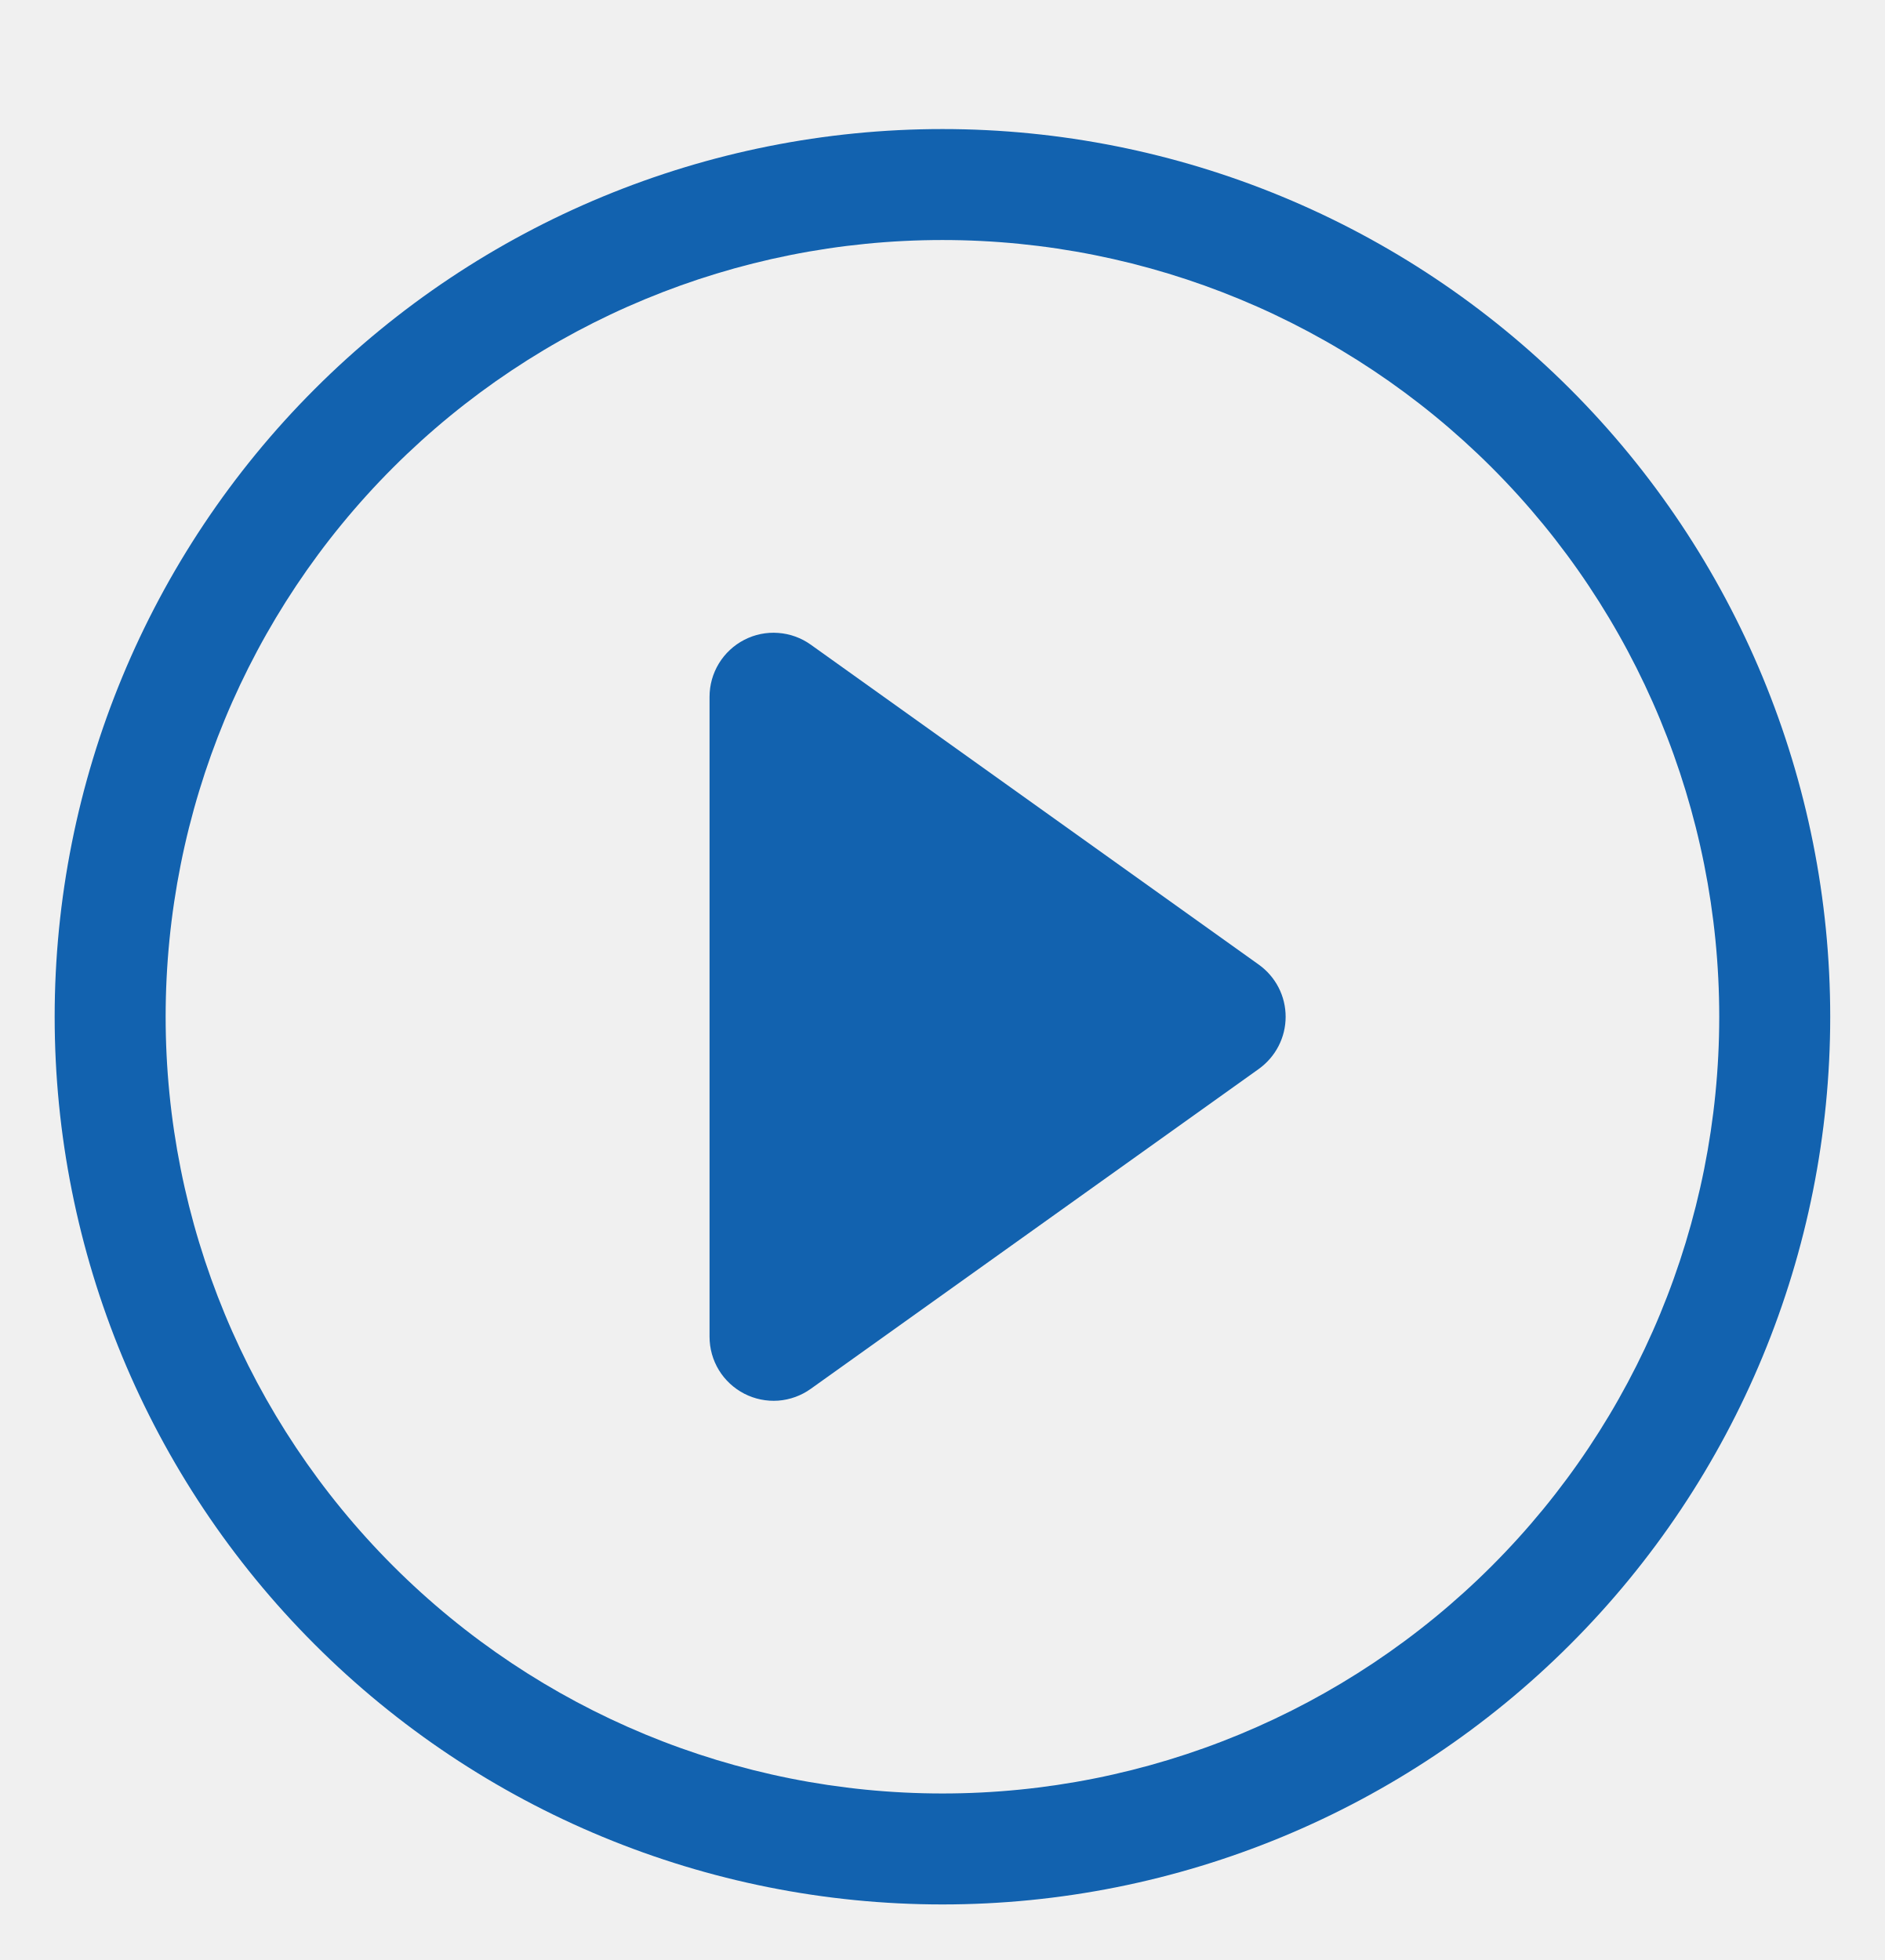
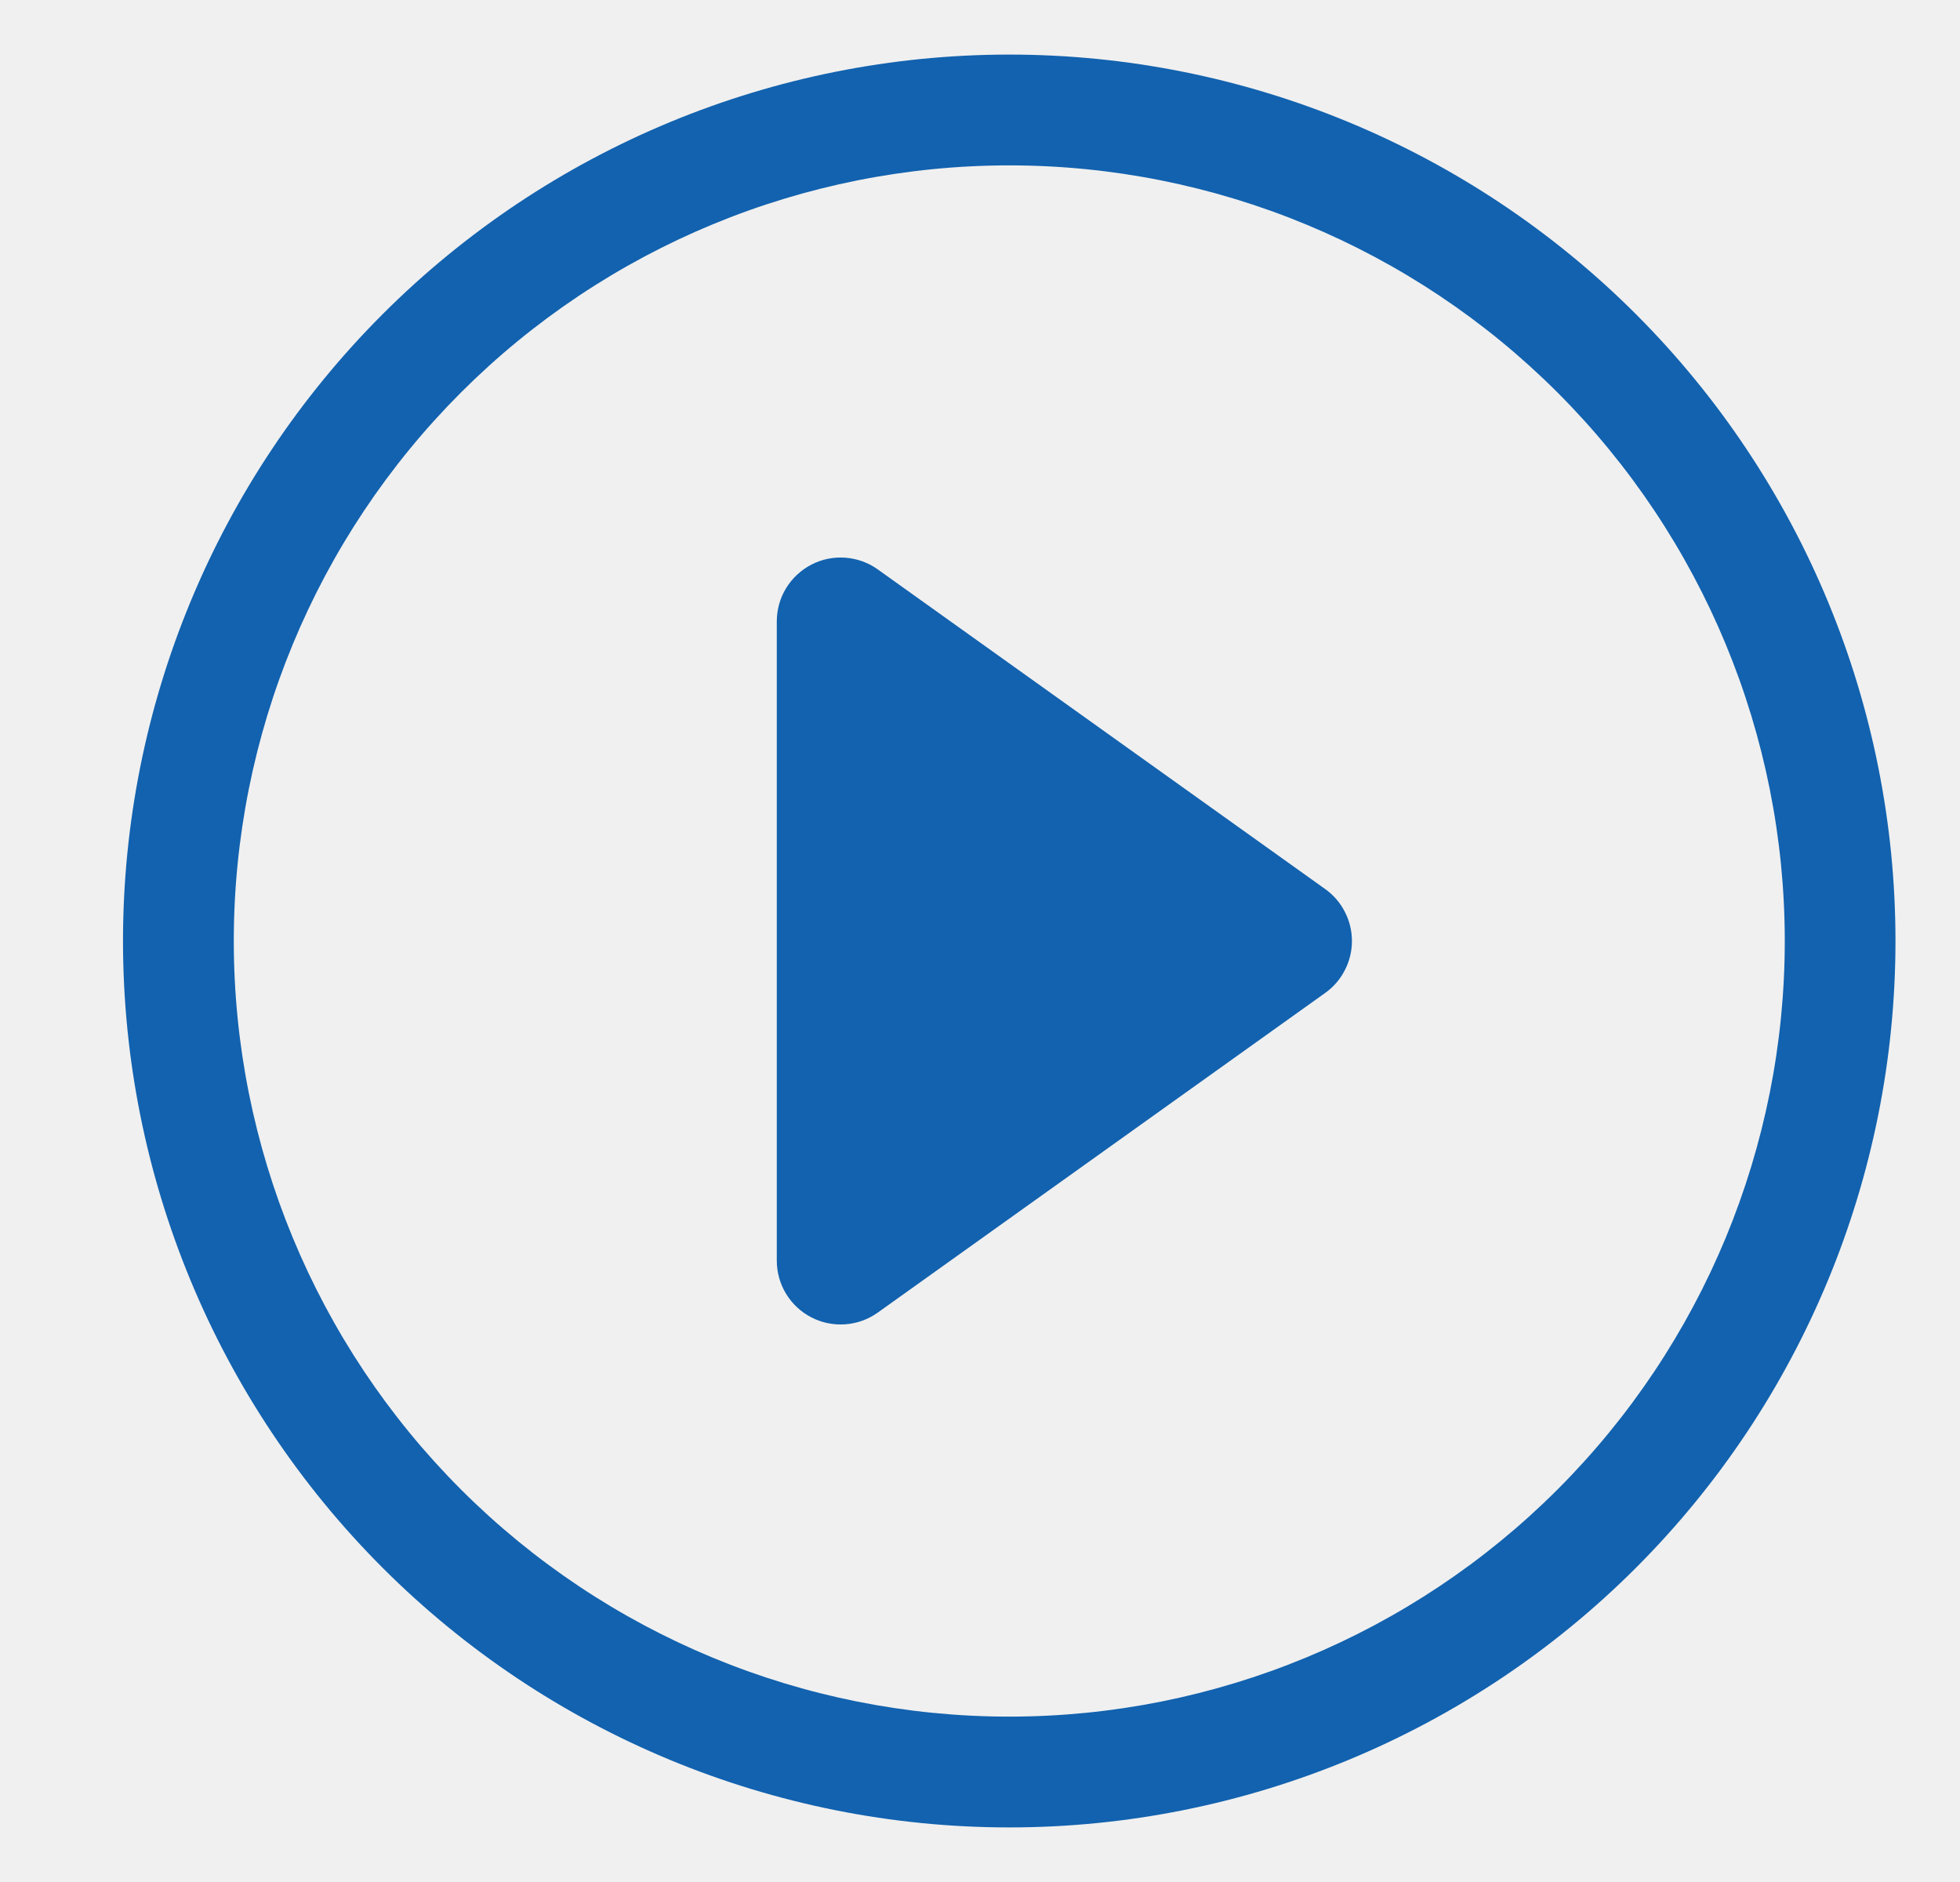
- <svg xmlns="http://www.w3.org/2000/svg" width="25" height="26" viewBox="0 0 25 26" fill="none">
-   <g clip-path="url(#clip0_1623_1001)">
-     <path d="M12.5 23.791C9.767 23.791 7.147 22.706 5.214 20.773C3.282 18.841 2.197 16.22 2.197 13.488C2.197 10.755 3.282 8.134 5.214 6.202C7.147 4.27 9.767 3.184 12.5 3.184C15.233 3.184 17.853 4.27 19.786 6.202C21.718 8.134 22.803 10.755 22.803 13.488C22.803 16.22 21.718 18.841 19.786 20.773C17.853 22.706 15.233 23.791 12.5 23.791ZM12.5 25.263C15.623 25.263 18.618 24.023 20.826 21.814C23.035 19.606 24.275 16.611 24.275 13.488C24.275 10.365 23.035 7.37 20.826 5.161C18.618 2.953 15.623 1.712 12.5 1.712C9.377 1.712 6.382 2.953 4.174 5.161C1.965 7.37 0.725 10.365 0.725 13.488C0.725 16.611 1.965 19.606 4.174 21.814C6.382 24.023 9.377 25.263 12.5 25.263V25.263Z" fill="#1262AF" />
-     <path d="M9.871 8.488C10.01 8.416 10.166 8.384 10.322 8.396C10.477 8.407 10.627 8.461 10.754 8.552L16.697 12.797C16.806 12.875 16.896 12.979 16.958 13.099C17.02 13.219 17.052 13.353 17.052 13.488C17.052 13.623 17.02 13.756 16.958 13.876C16.896 13.997 16.806 14.1 16.697 14.179L10.754 18.423C10.627 18.514 10.478 18.568 10.322 18.58C10.166 18.591 10.011 18.559 9.872 18.488C9.733 18.416 9.616 18.308 9.535 18.175C9.454 18.042 9.411 17.889 9.411 17.732V9.243C9.411 9.087 9.454 8.934 9.535 8.801C9.616 8.668 9.733 8.559 9.871 8.488V8.488Z" fill="#1262AF" />
+ <svg xmlns="http://www.w3.org/2000/svg" width="25" height="24" viewBox="0 0 25 24" fill="none">
+   <g clip-path="url(#clip0_1003_25187)">
+     <path d="M12.873 21.891C10.25 21.891 7.734 20.849 5.879 18.994C4.024 17.139 2.982 14.623 2.982 12C2.982 9.377 4.024 6.861 5.879 5.006C7.734 3.151 10.25 2.109 12.873 2.109C15.496 2.109 18.012 3.151 19.867 5.006C21.722 6.861 22.765 9.377 22.765 12C22.765 14.623 21.722 17.139 19.867 18.994C18.012 20.849 15.496 21.891 12.873 21.891ZM12.873 23.304C15.871 23.304 18.747 22.113 20.867 19.993C22.986 17.873 24.177 14.998 24.177 12C24.177 9.002 22.986 6.127 20.867 4.007C18.747 1.887 15.871 0.696 12.873 0.696C9.875 0.696 7 1.887 4.88 4.007C2.76 6.127 1.569 9.002 1.569 12C1.569 14.998 2.76 17.873 4.88 19.993C7 22.113 9.875 23.304 12.873 23.304Z" fill="#1262AF" />
+     <path d="M10.35 7.2C10.483 7.131 10.633 7.101 10.782 7.112C10.932 7.123 11.076 7.175 11.197 7.262L16.902 11.337C17.008 11.412 17.094 11.511 17.153 11.627C17.213 11.742 17.244 11.87 17.244 12C17.244 12.13 17.213 12.258 17.153 12.373C17.094 12.489 17.008 12.588 16.902 12.663L11.197 16.738C11.076 16.825 10.932 16.877 10.783 16.888C10.633 16.899 10.483 16.869 10.35 16.8C10.217 16.732 10.105 16.628 10.027 16.5C9.949 16.372 9.908 16.225 9.908 16.075V7.925C9.908 7.775 9.949 7.628 10.027 7.5C10.105 7.373 10.217 7.269 10.35 7.2Z" fill="#1262AF" />
  </g>
  <defs>
-     <clipPath id="clip0_1623_1001">
-       <rect width="25" height="25" fill="white" transform="translate(0 0.987793)" />
+     <clipPath id="clip0_1003_25187">
+       <rect width="24" height="24" fill="white" transform="translate(0.873047)" />
    </clipPath>
  </defs>
</svg>
